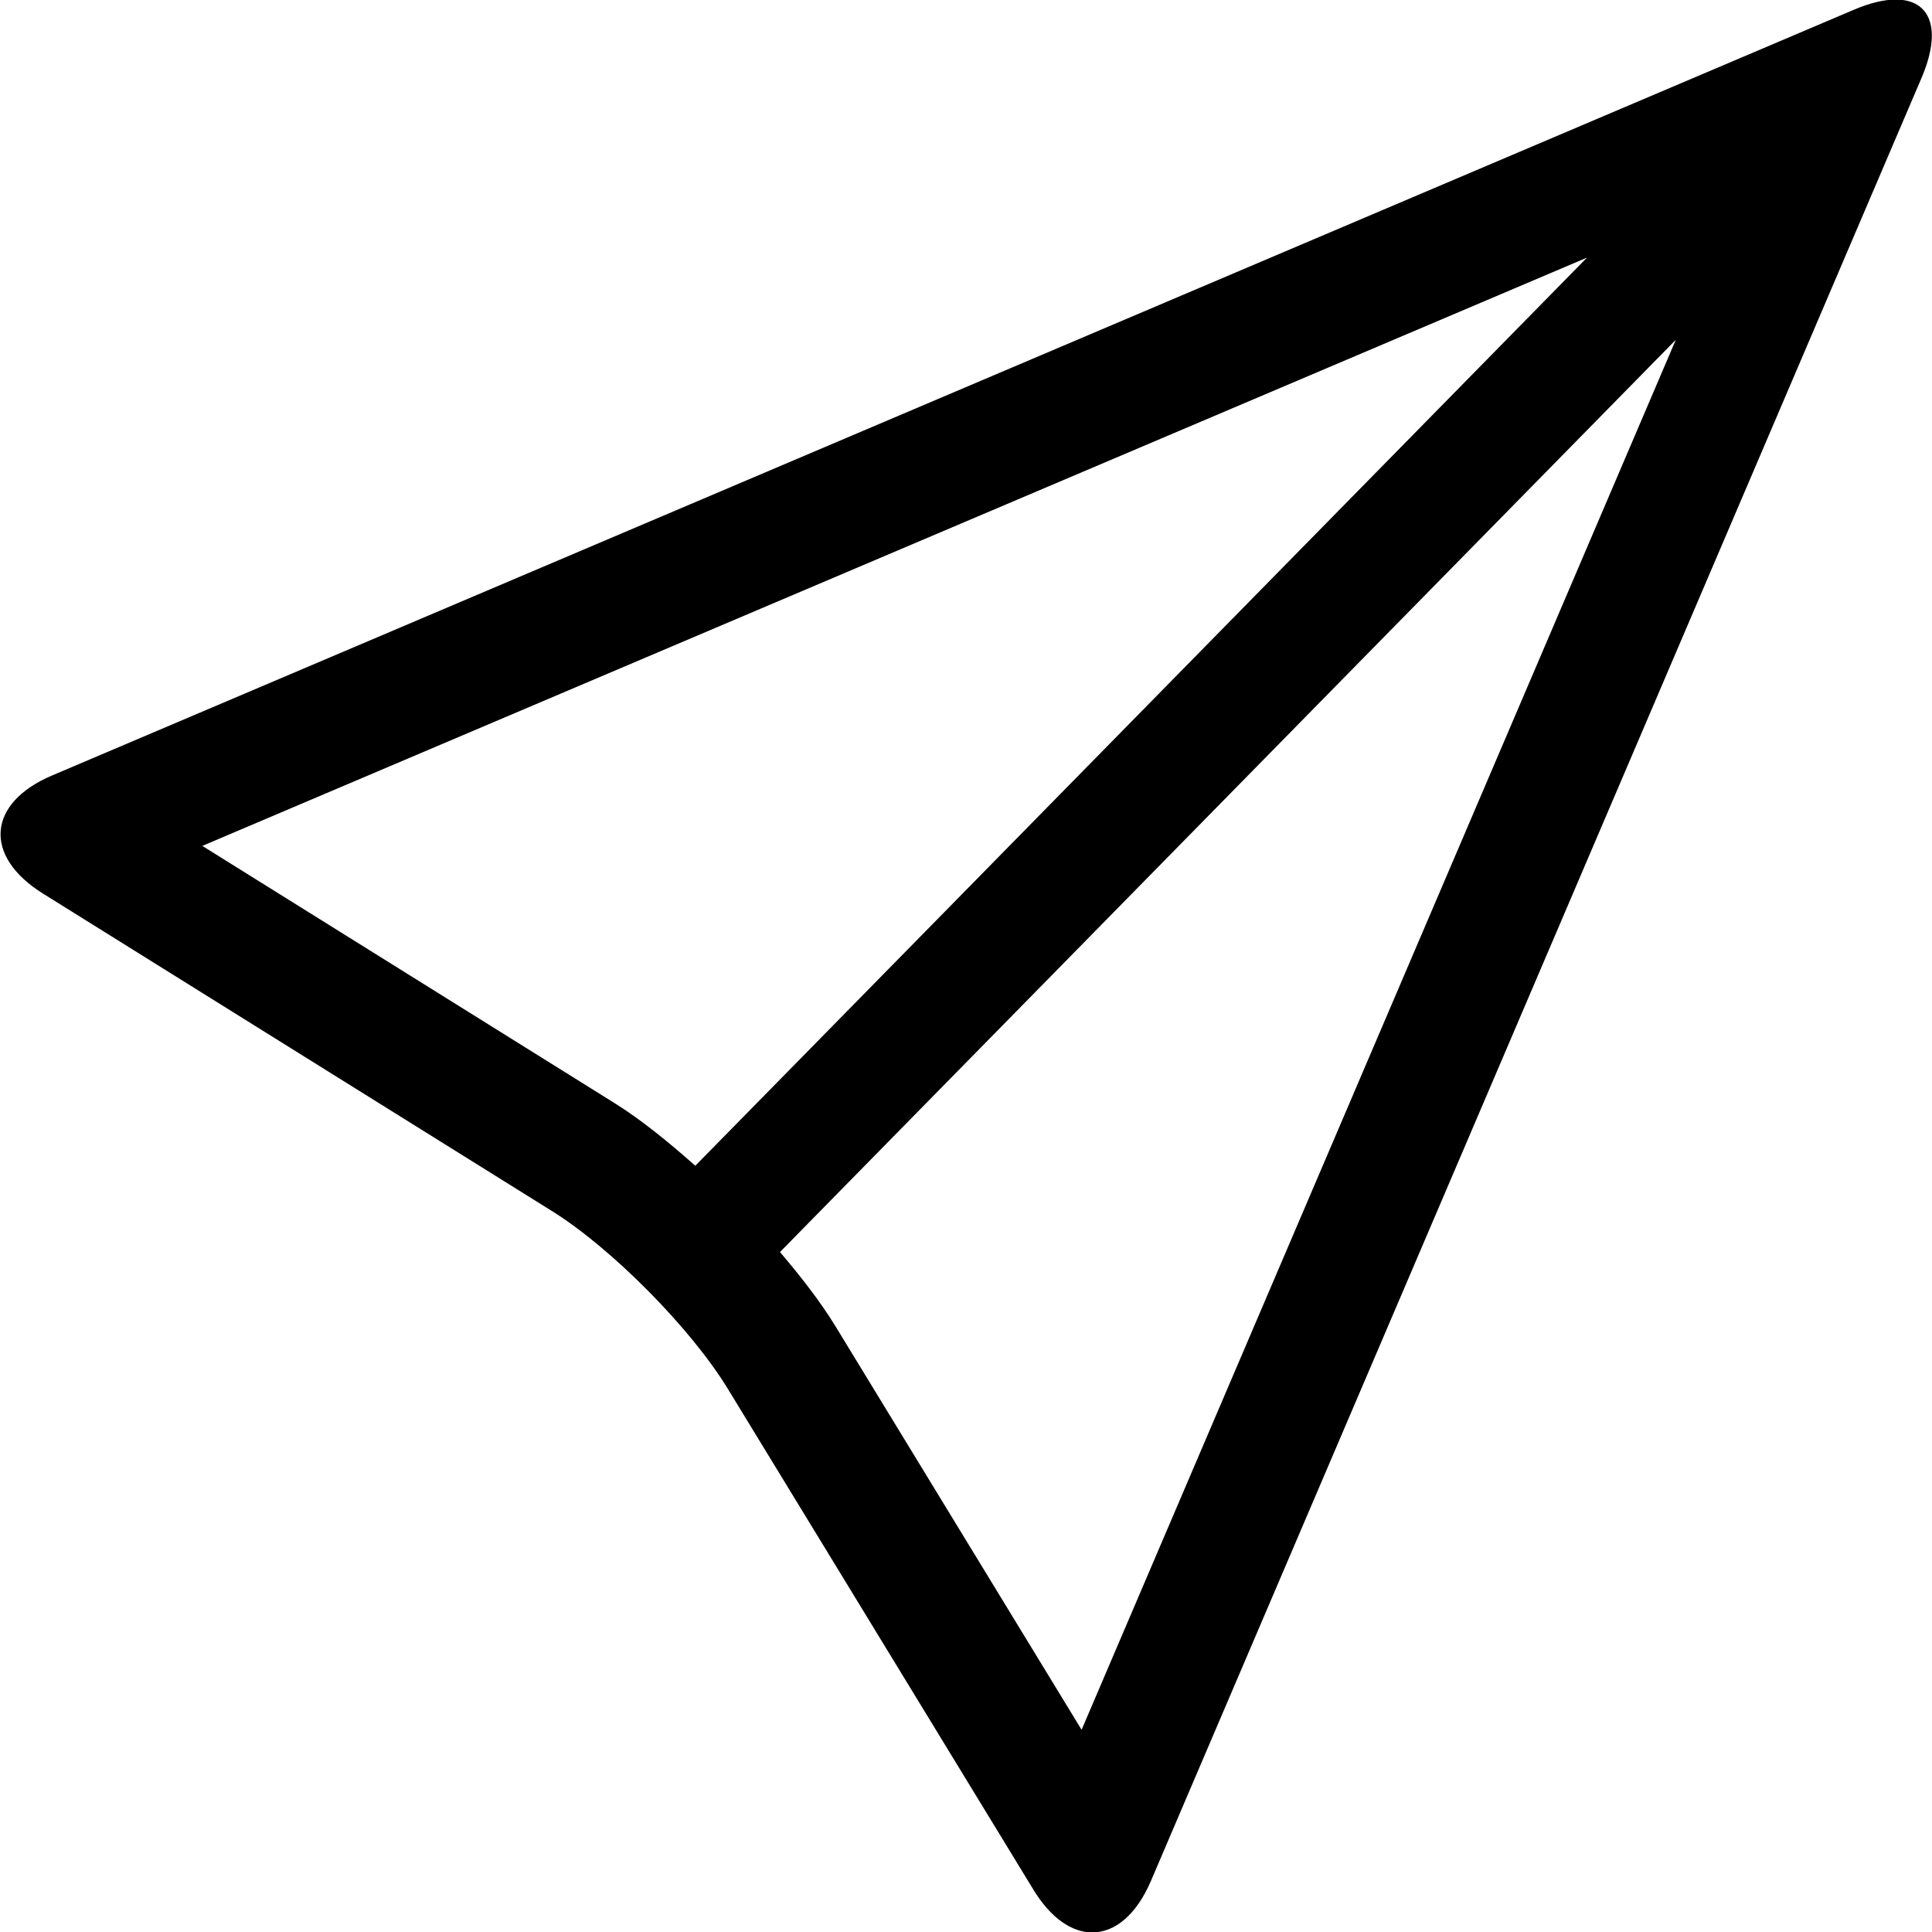
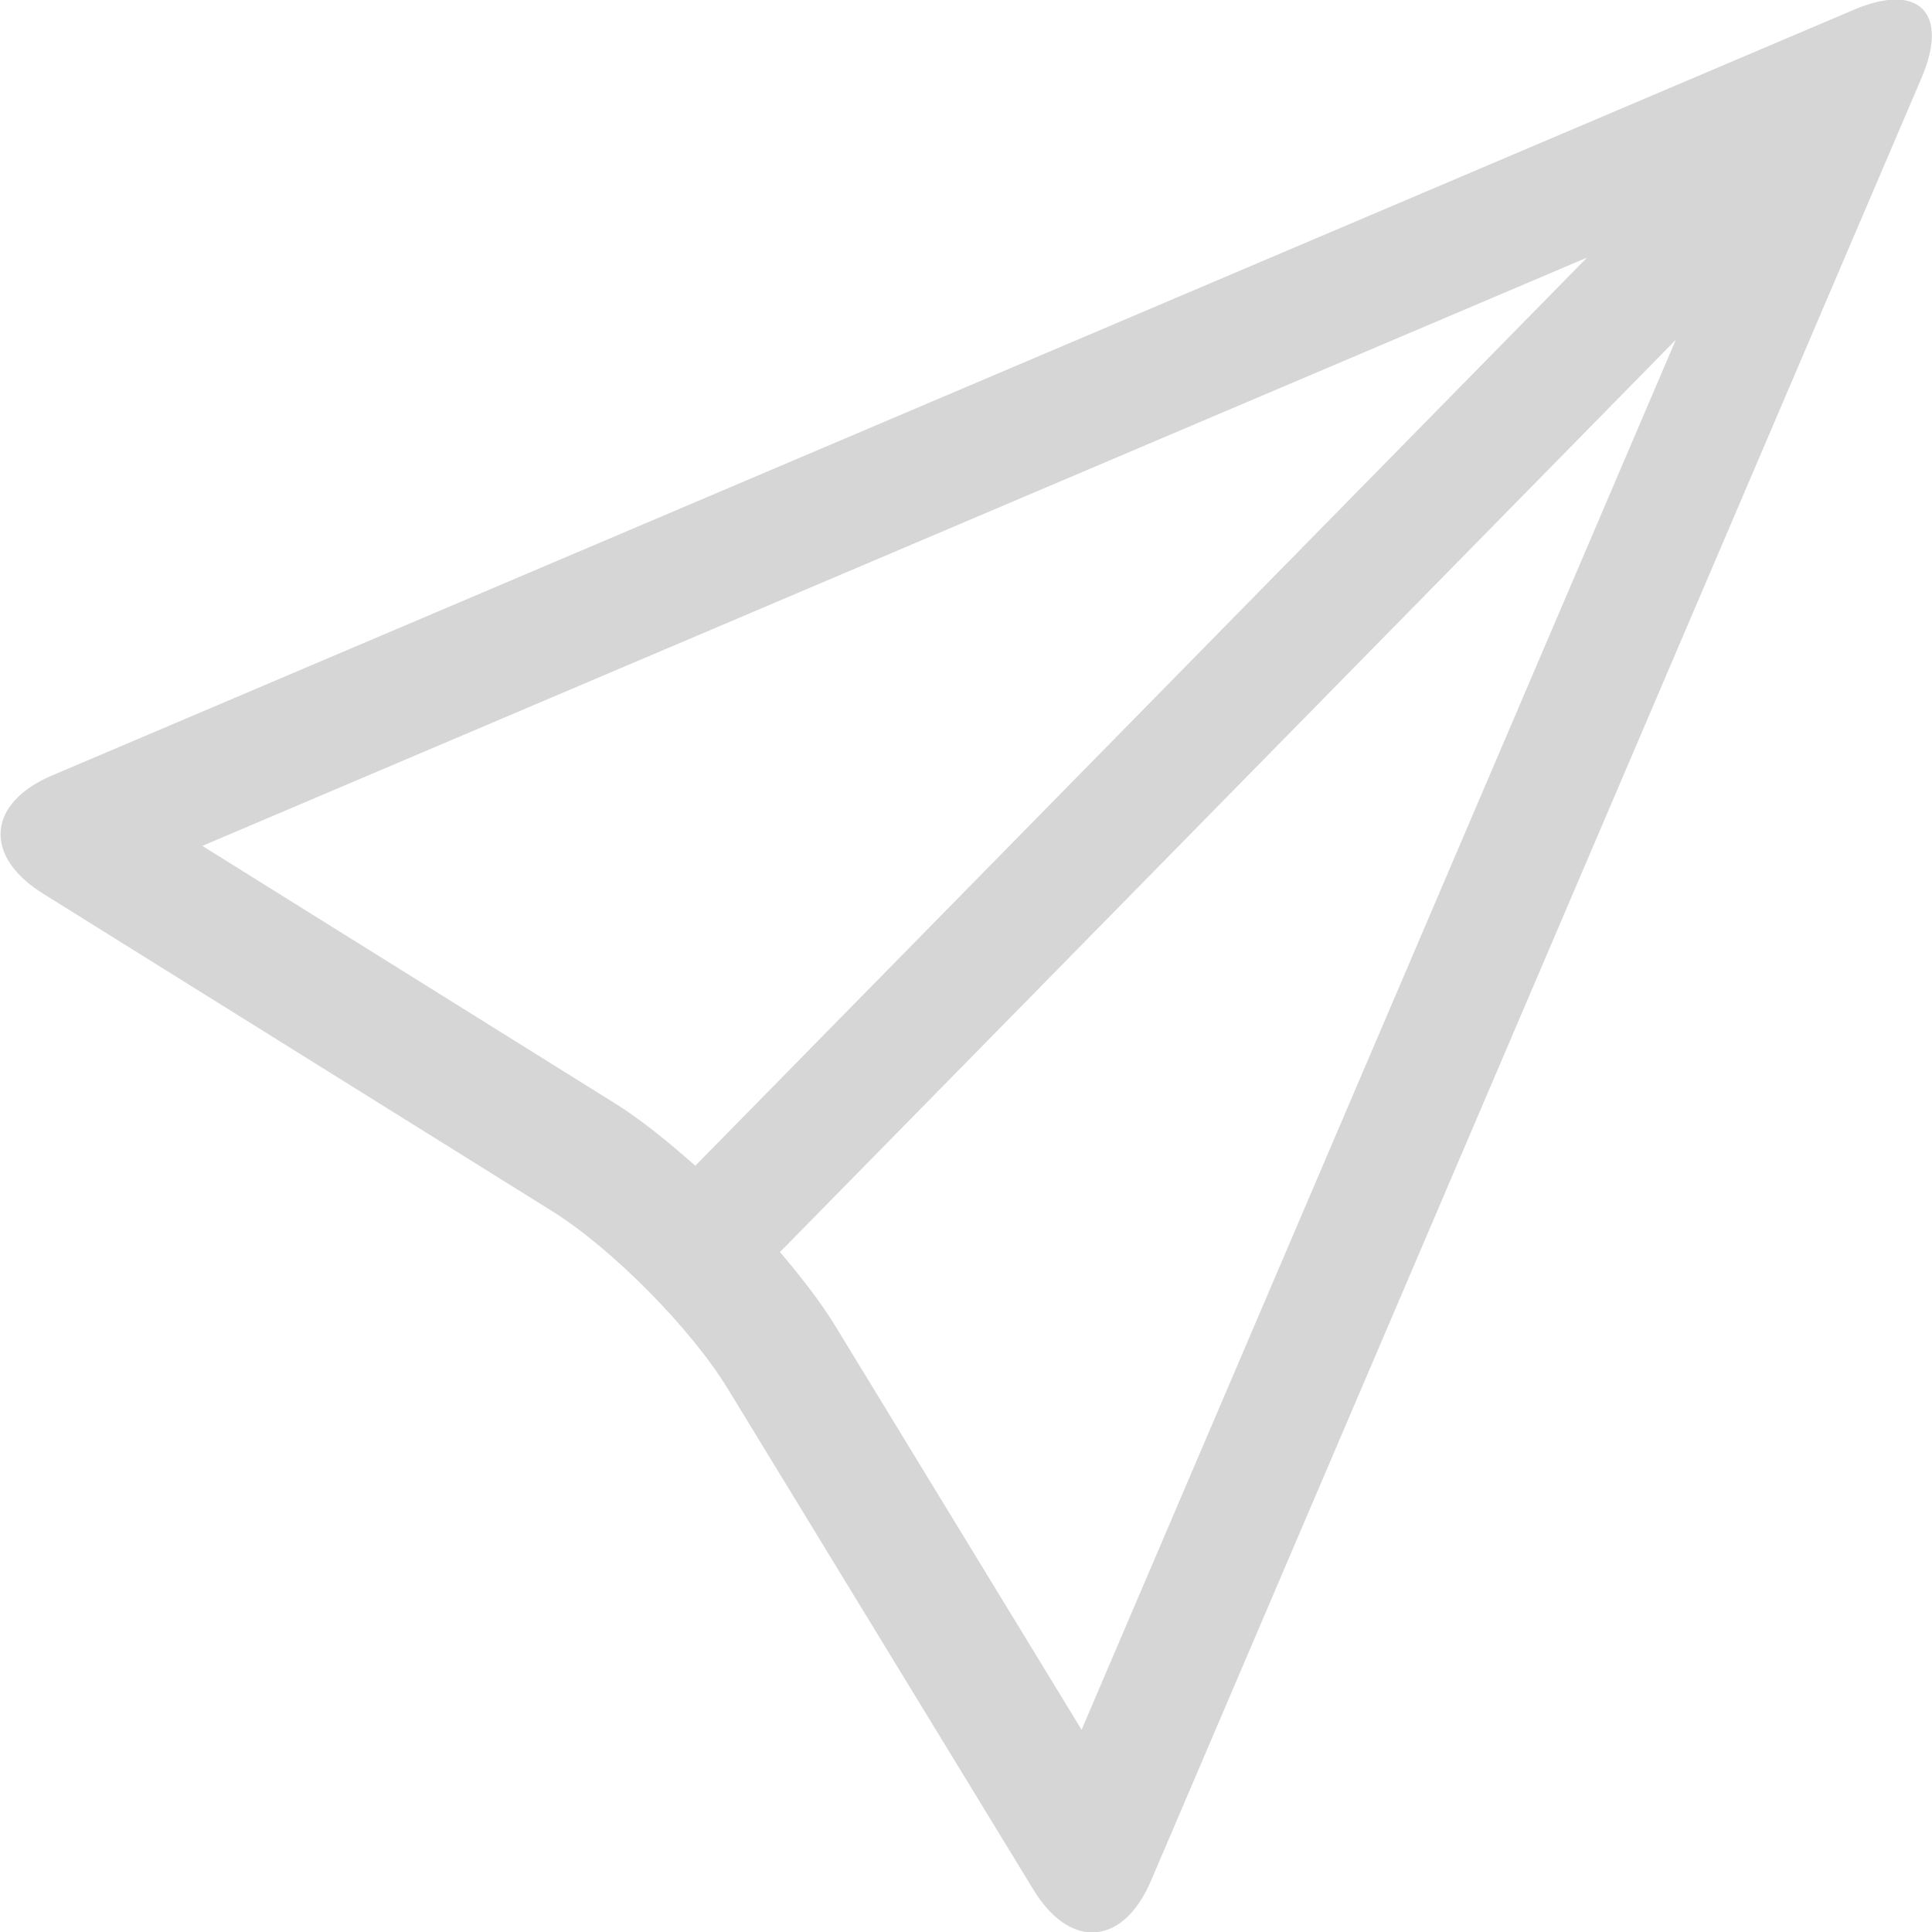
<svg xmlns="http://www.w3.org/2000/svg" preserveAspectRatio="xMidYMid" width="18" height="18" viewBox="0 0 18 18">
-   <path d="M17.902,0.727 C17.902,0.727 10.723,17.524 10.723,17.524 C10.586,17.843 10.386,18.004 10.176,18.004 C9.987,18.004 9.790,17.872 9.627,17.604 C9.627,17.604 6.782,12.941 6.782,12.941 C6.439,12.378 5.702,11.632 5.144,11.284 C5.144,11.284 0.400,8.325 0.400,8.325 C-0.158,7.977 -0.120,7.482 0.485,7.225 C0.485,7.225 17.274,0.090 17.274,0.090 C17.425,0.026 17.555,-0.004 17.663,-0.004 C17.986,-0.004 18.097,0.271 17.902,0.727 ZM10.077,16.116 C10.077,16.116 15.613,3.166 15.613,3.166 C15.613,3.166 7.267,11.665 7.267,11.665 C7.466,11.899 7.648,12.134 7.783,12.355 C7.783,12.355 10.077,16.116 10.077,16.116 ZM5.730,10.280 C5.970,10.430 6.225,10.637 6.478,10.861 C6.478,10.861 14.786,2.400 14.786,2.400 C14.786,2.400 1.885,7.881 1.885,7.881 C1.885,7.881 5.730,10.280 5.730,10.280 Z" id="path-1" class="cls-2" fill-rule="evenodd" />
+   <path d="M17.902,0.727 C17.902,0.727 10.723,17.524 10.723,17.524 C10.586,17.843 10.386,18.004 10.176,18.004 C9.987,18.004 9.790,17.872 9.627,17.604 C9.627,17.604 6.782,12.941 6.782,12.941 C6.439,12.378 5.702,11.632 5.144,11.284 C5.144,11.284 0.400,8.325 0.400,8.325 C-0.158,7.977 -0.120,7.482 0.485,7.225 C0.485,7.225 17.274,0.090 17.274,0.090 C17.425,0.026 17.555,-0.004 17.663,-0.004 C17.986,-0.004 18.097,0.271 17.902,0.727 ZM10.077,16.116 C10.077,16.116 15.613,3.166 15.613,3.166 C15.613,3.166 7.267,11.665 7.267,11.665 C7.466,11.899 7.648,12.134 7.783,12.355 C7.783,12.355 10.077,16.116 10.077,16.116 ZM5.730,10.280 C5.970,10.430 6.225,10.637 6.478,10.861 C6.478,10.861 14.786,2.400 14.786,2.400 C14.786,2.400 1.885,7.881 1.885,7.881 C1.885,7.881 5.730,10.280 5.730,10.280 Z" id="path-1" class="cls-2" fill-rule="evenodd" fill="#d6d6d6" />
</svg>
